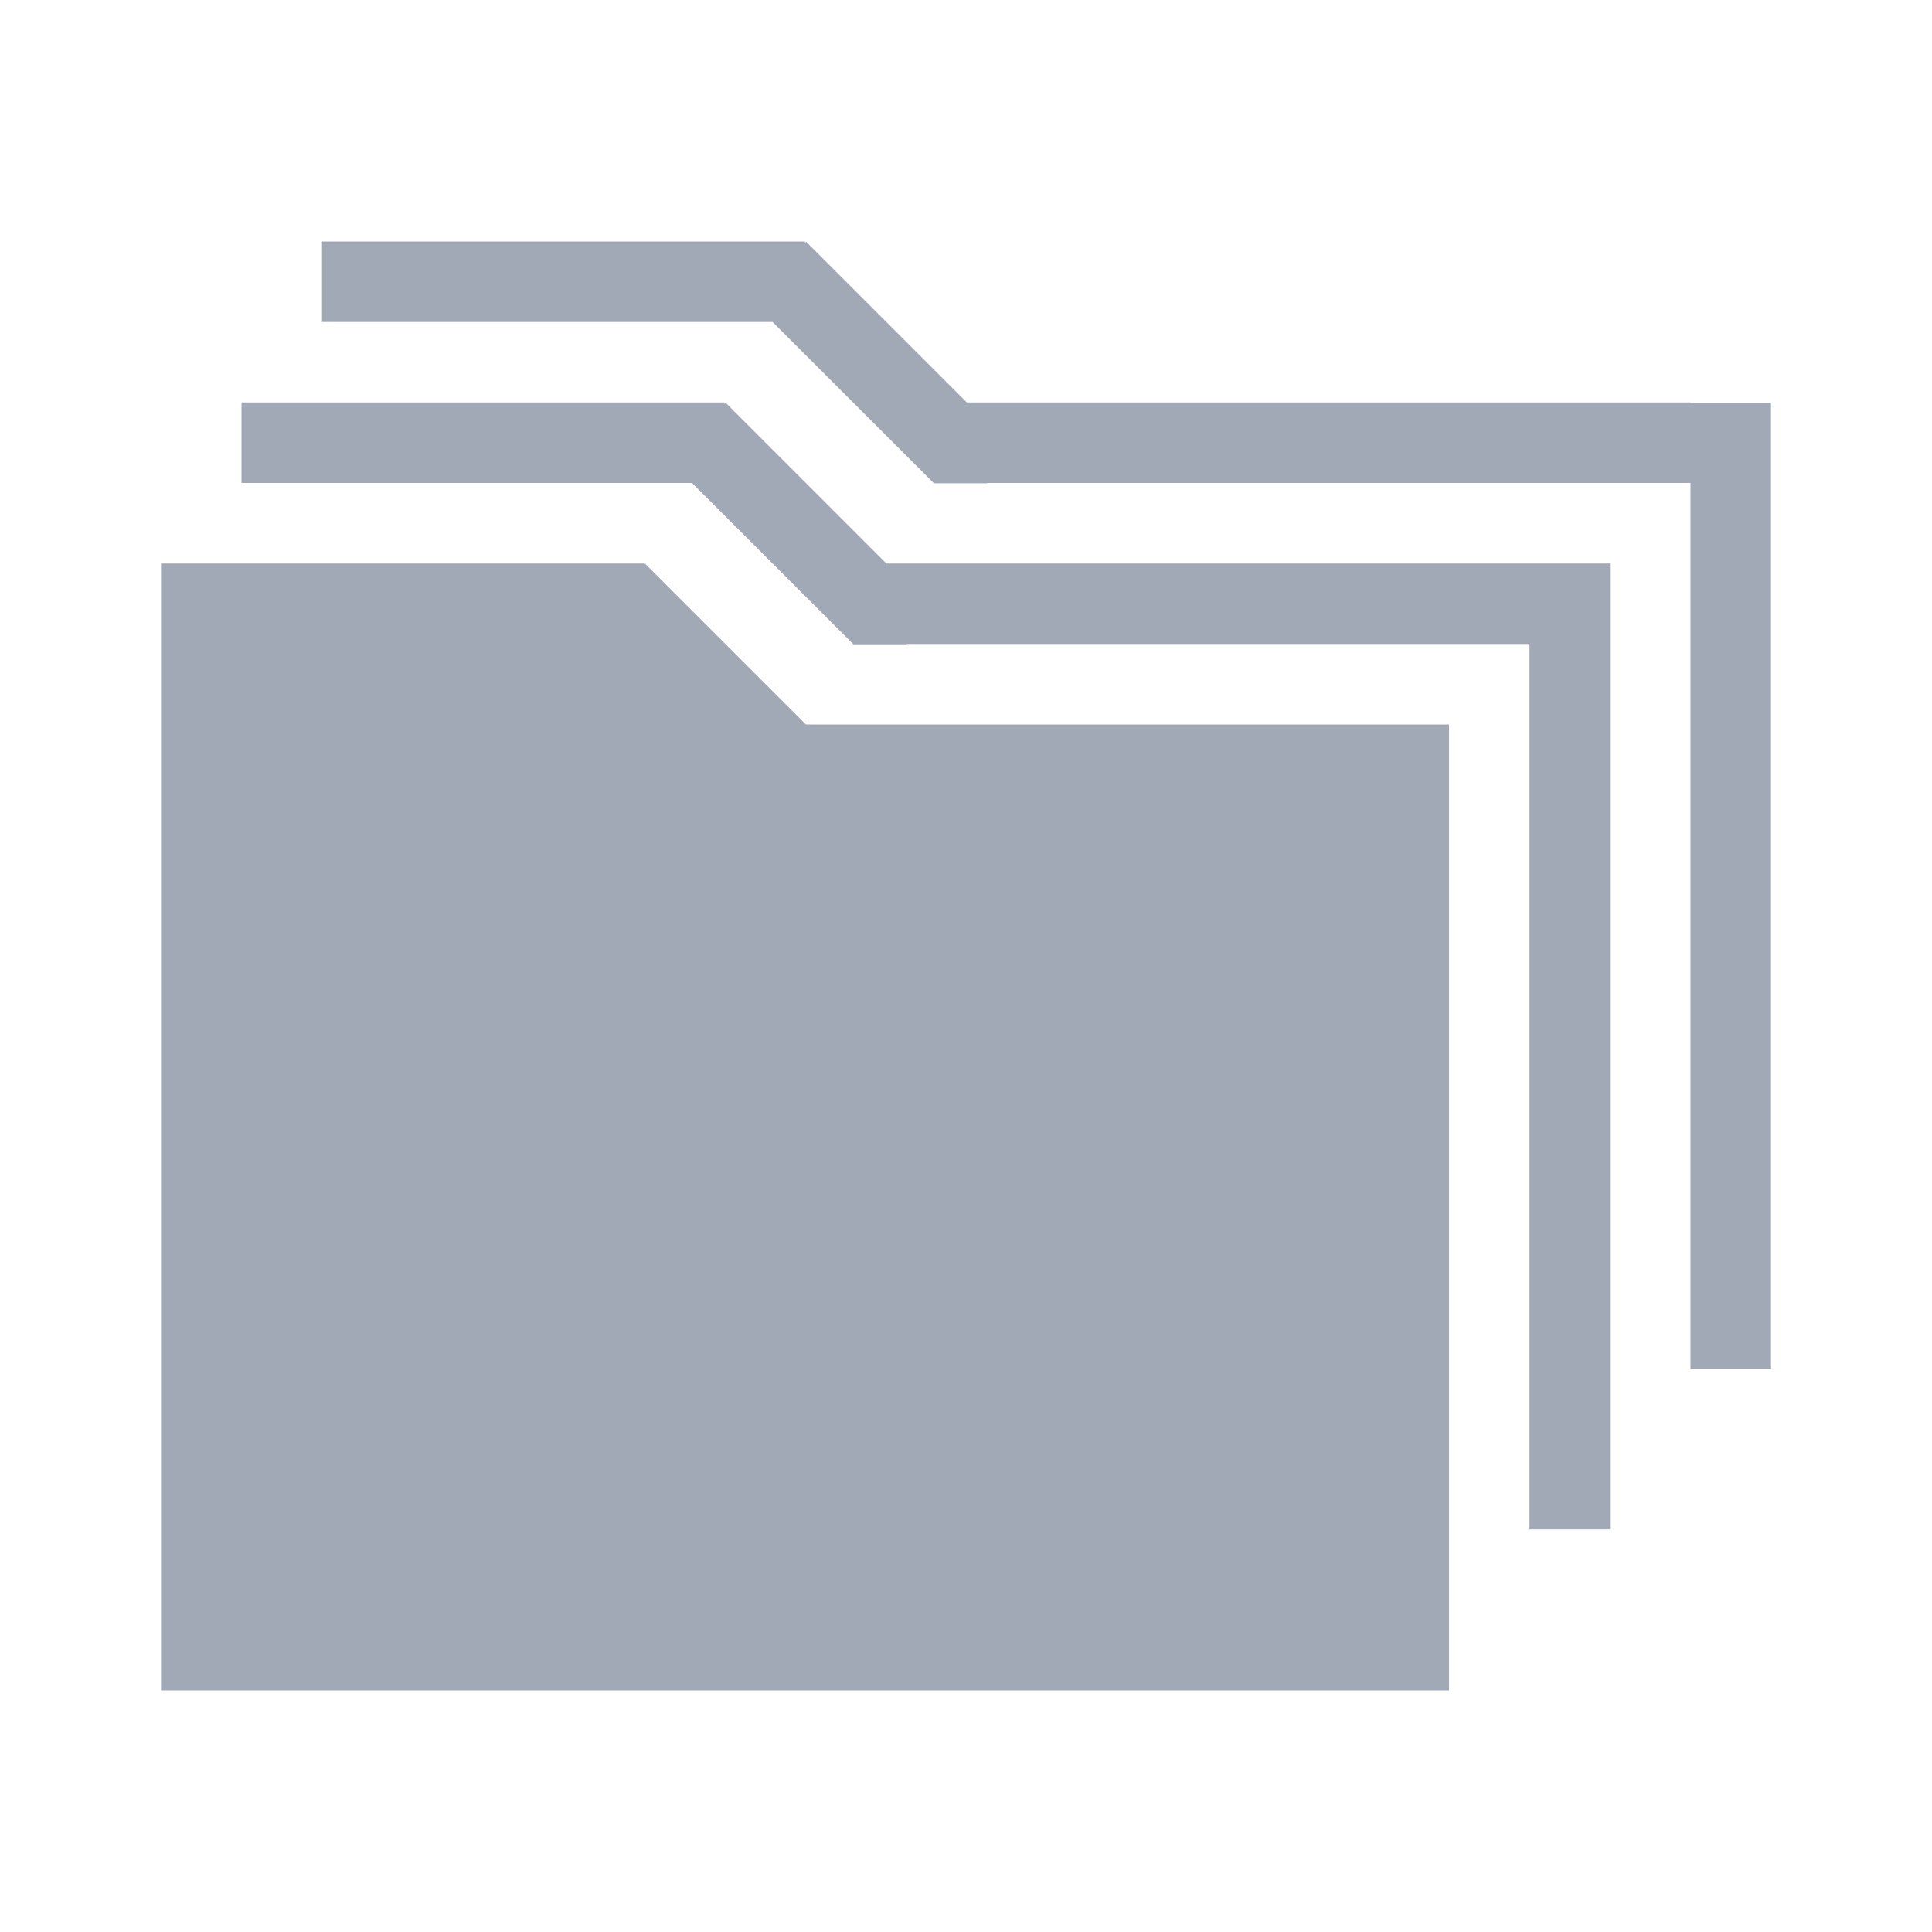
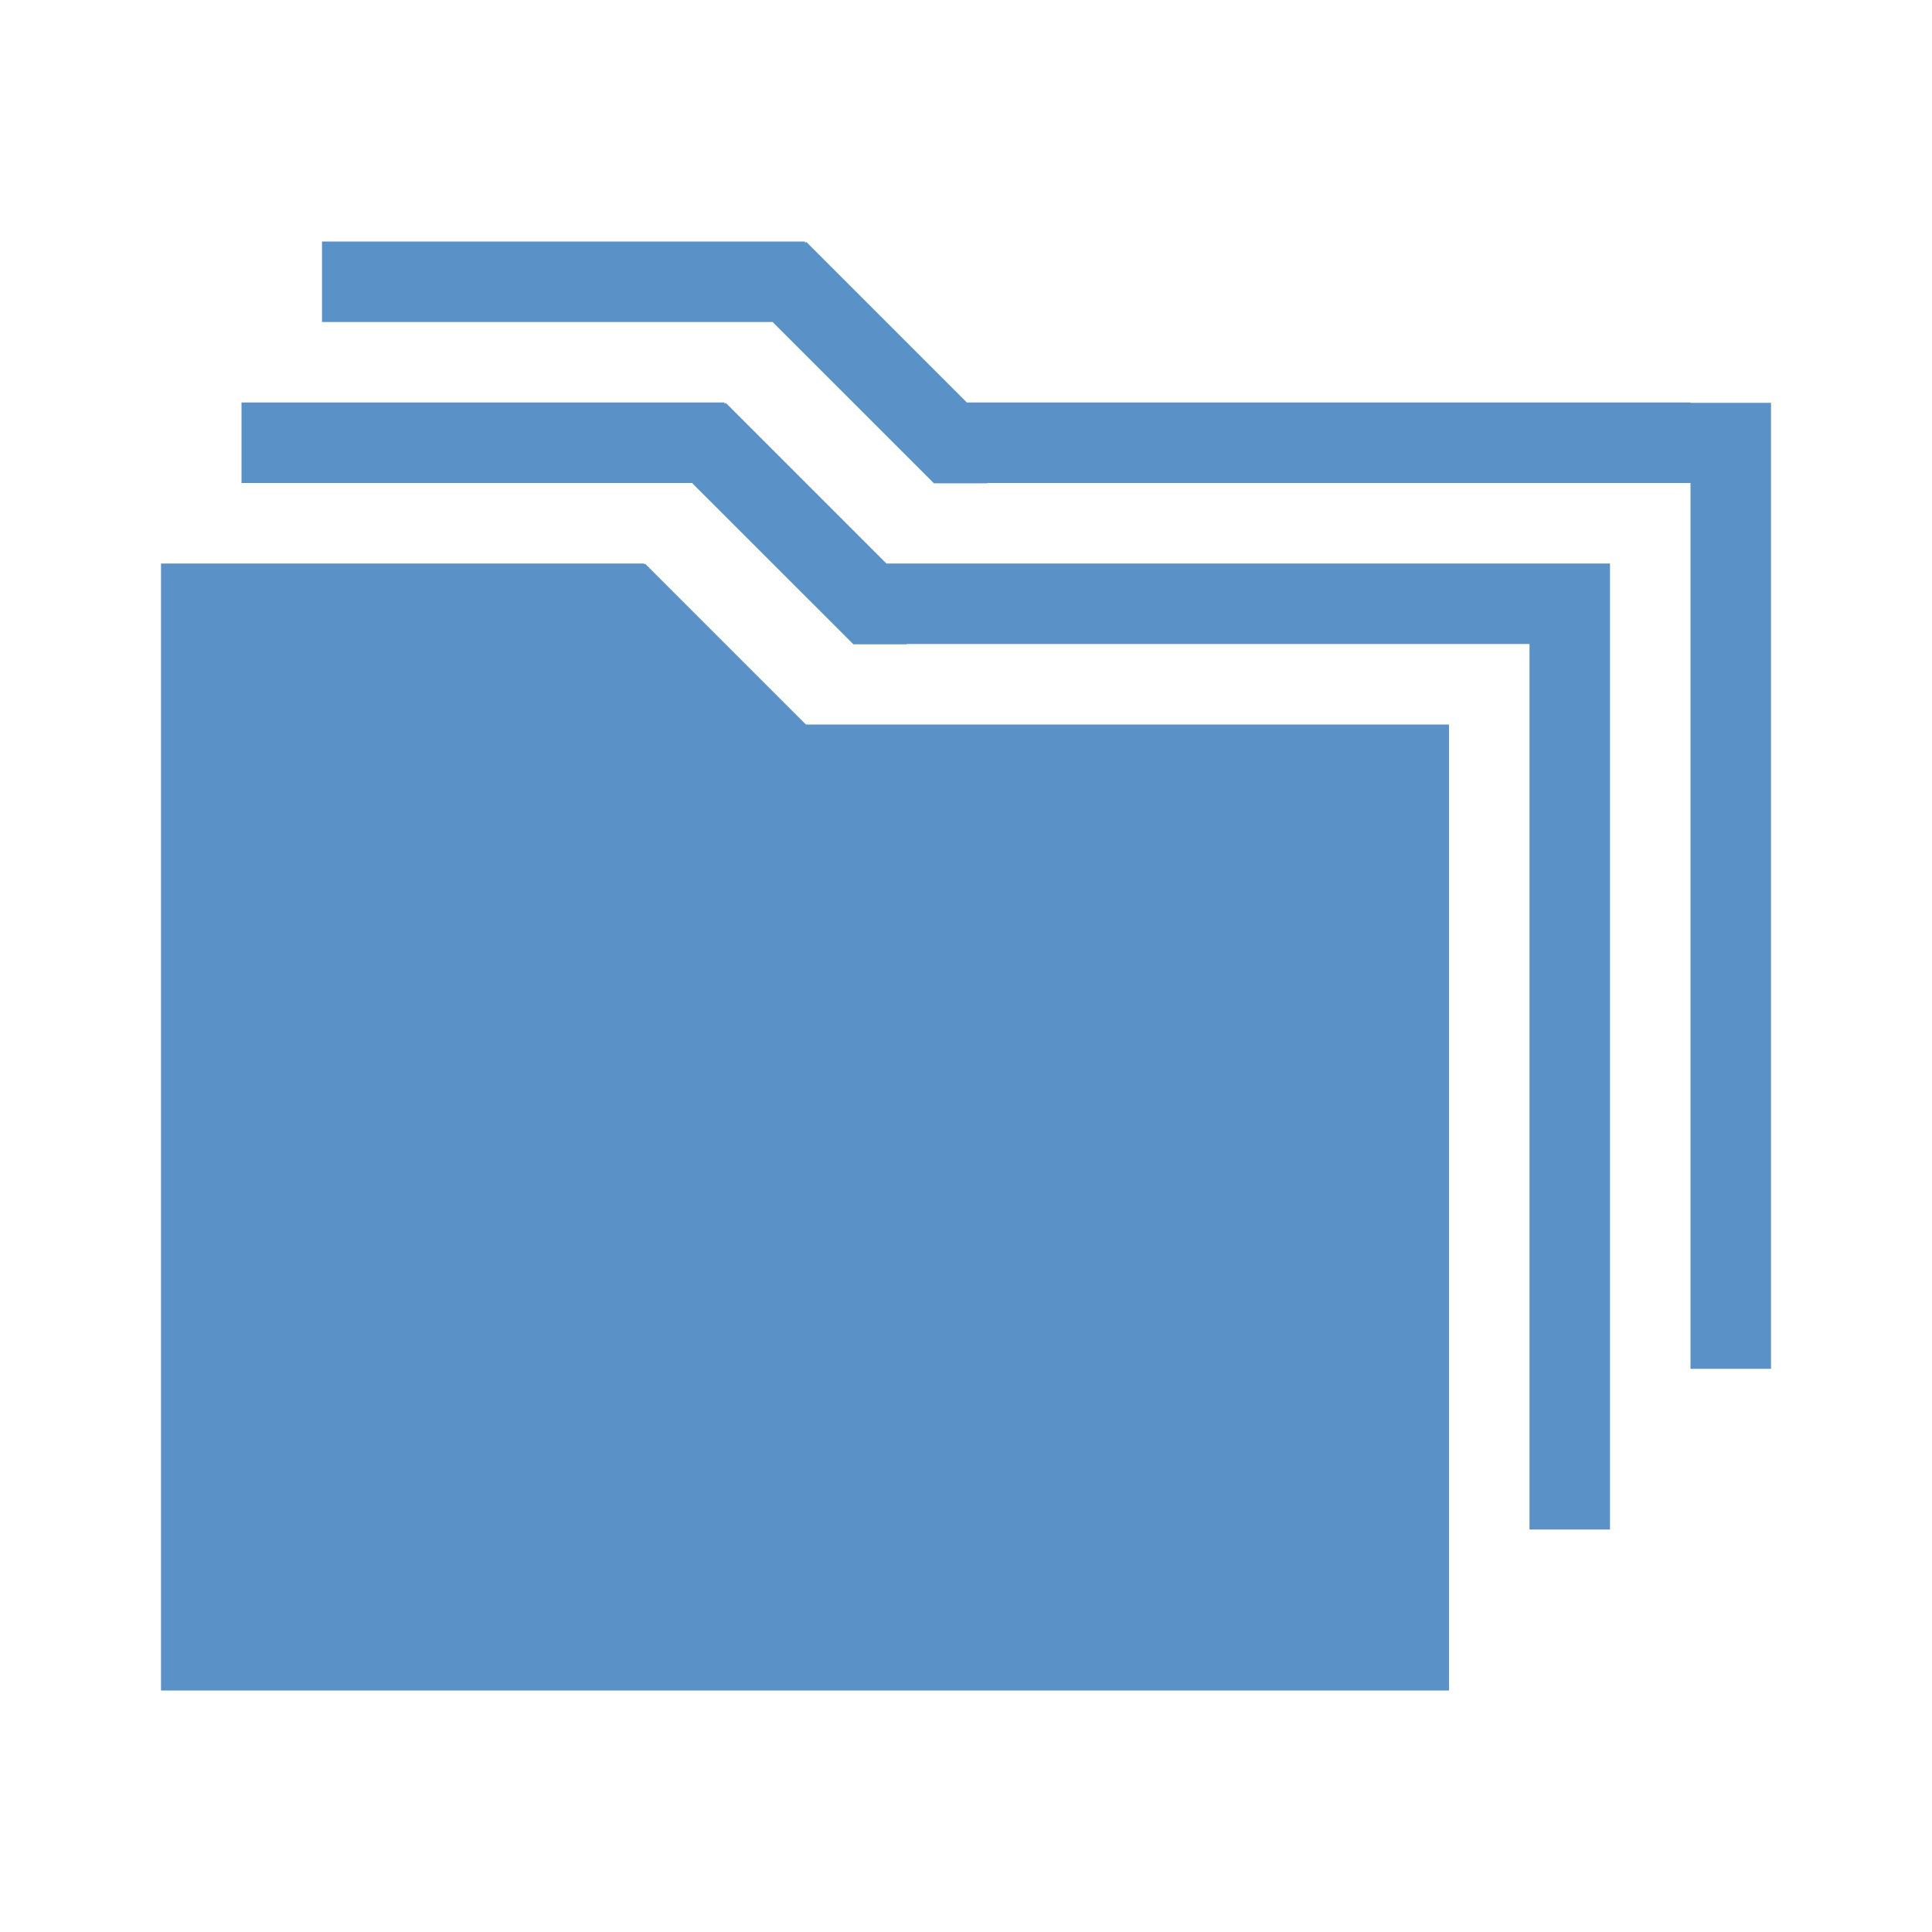
<svg xmlns="http://www.w3.org/2000/svg" width="24" height="24">
-   <path fill="#A1A9B7" fill-rule="evenodd" d="M9.597 4H4V3h6v.019l.015-.015L12.011 5H21v1h-8.737l-0.0.004h-.661L9.597 4zm1.414 3H20v12h-1V8h-7.737l-0.0.004h-.661L8.597 6H3V5h6v.019l.015-.015L11.011 7zm-1 2H18v12H2V7h6v.008l.015-.004L10.011 9zM21 5.004h1v12h-1v-12z" />
+   <path fill="#5A91C6" fill-rule="evenodd" d="M9.597 4H4V3h6v.019l.015-.015L12.011 5H21v1h-8.737l-0.0.004h-.661L9.597 4zm1.414 3H20v12h-1V8h-7.737l-0.0.004h-.661L8.597 6H3V5h6v.019l.015-.015L11.011 7zm-1 2H18v12H2V7h6v.008l.015-.004L10.011 9zM21 5.004h1v12h-1v-12z" />
</svg>
